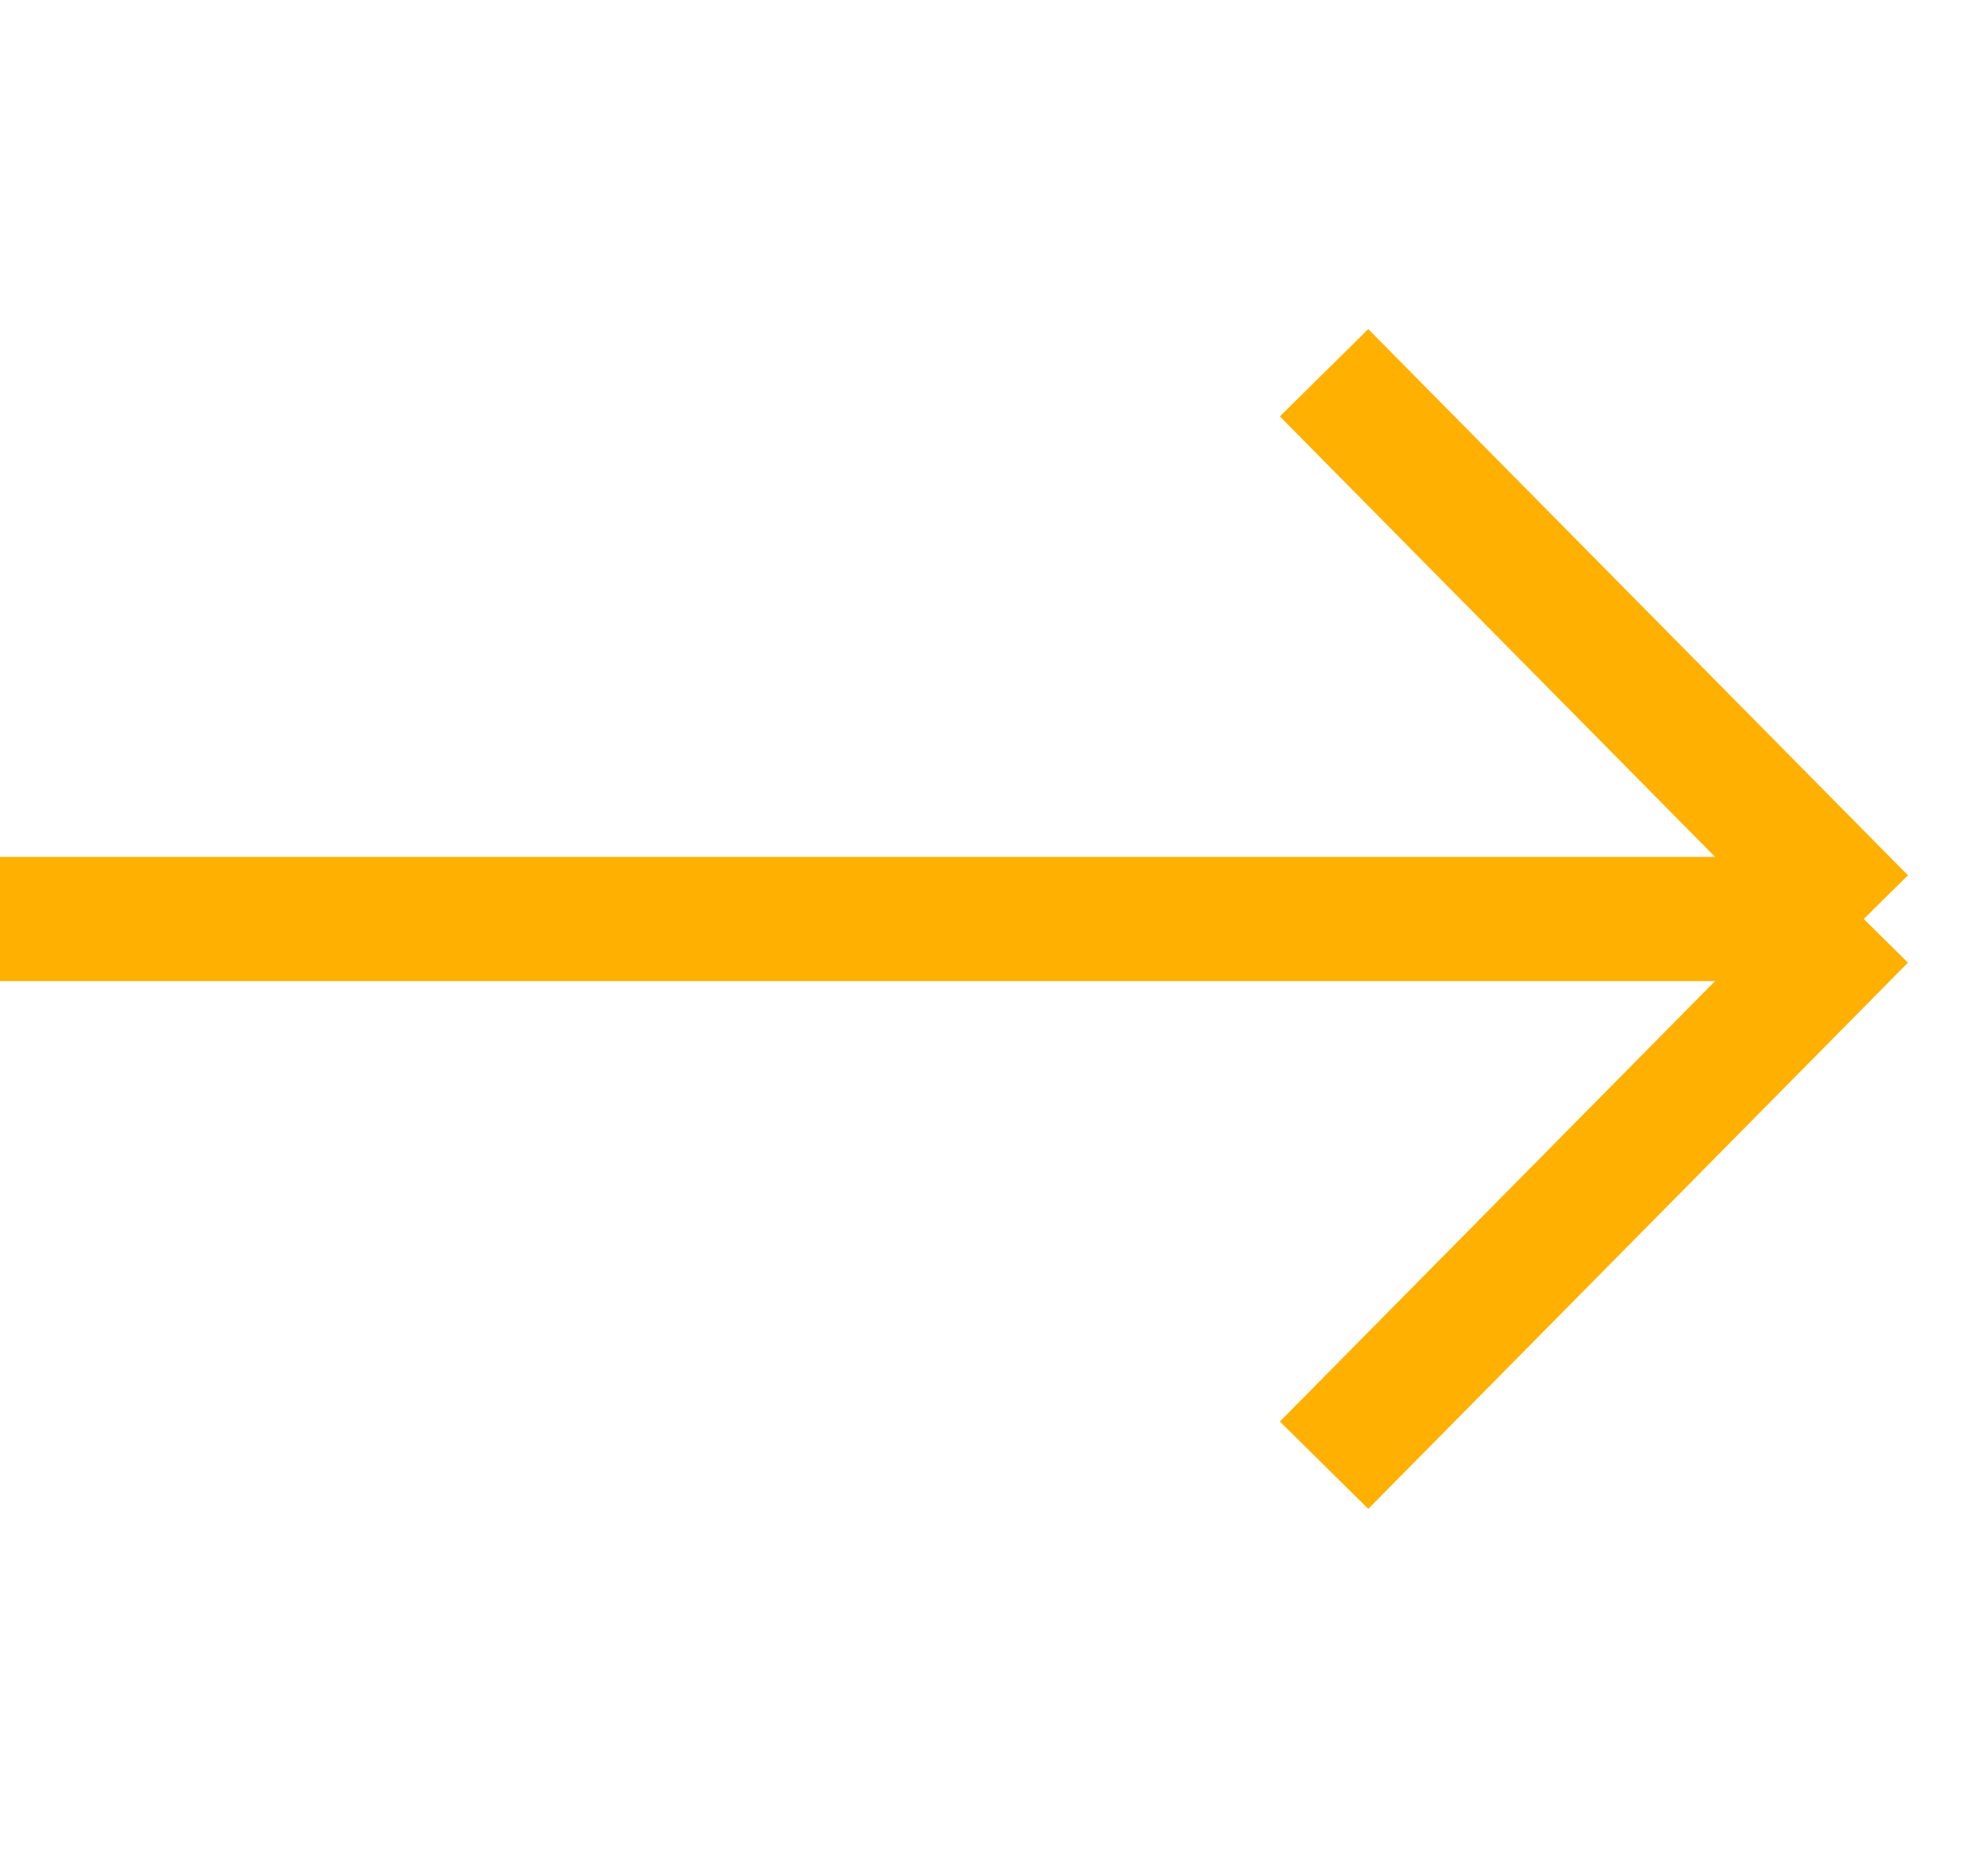
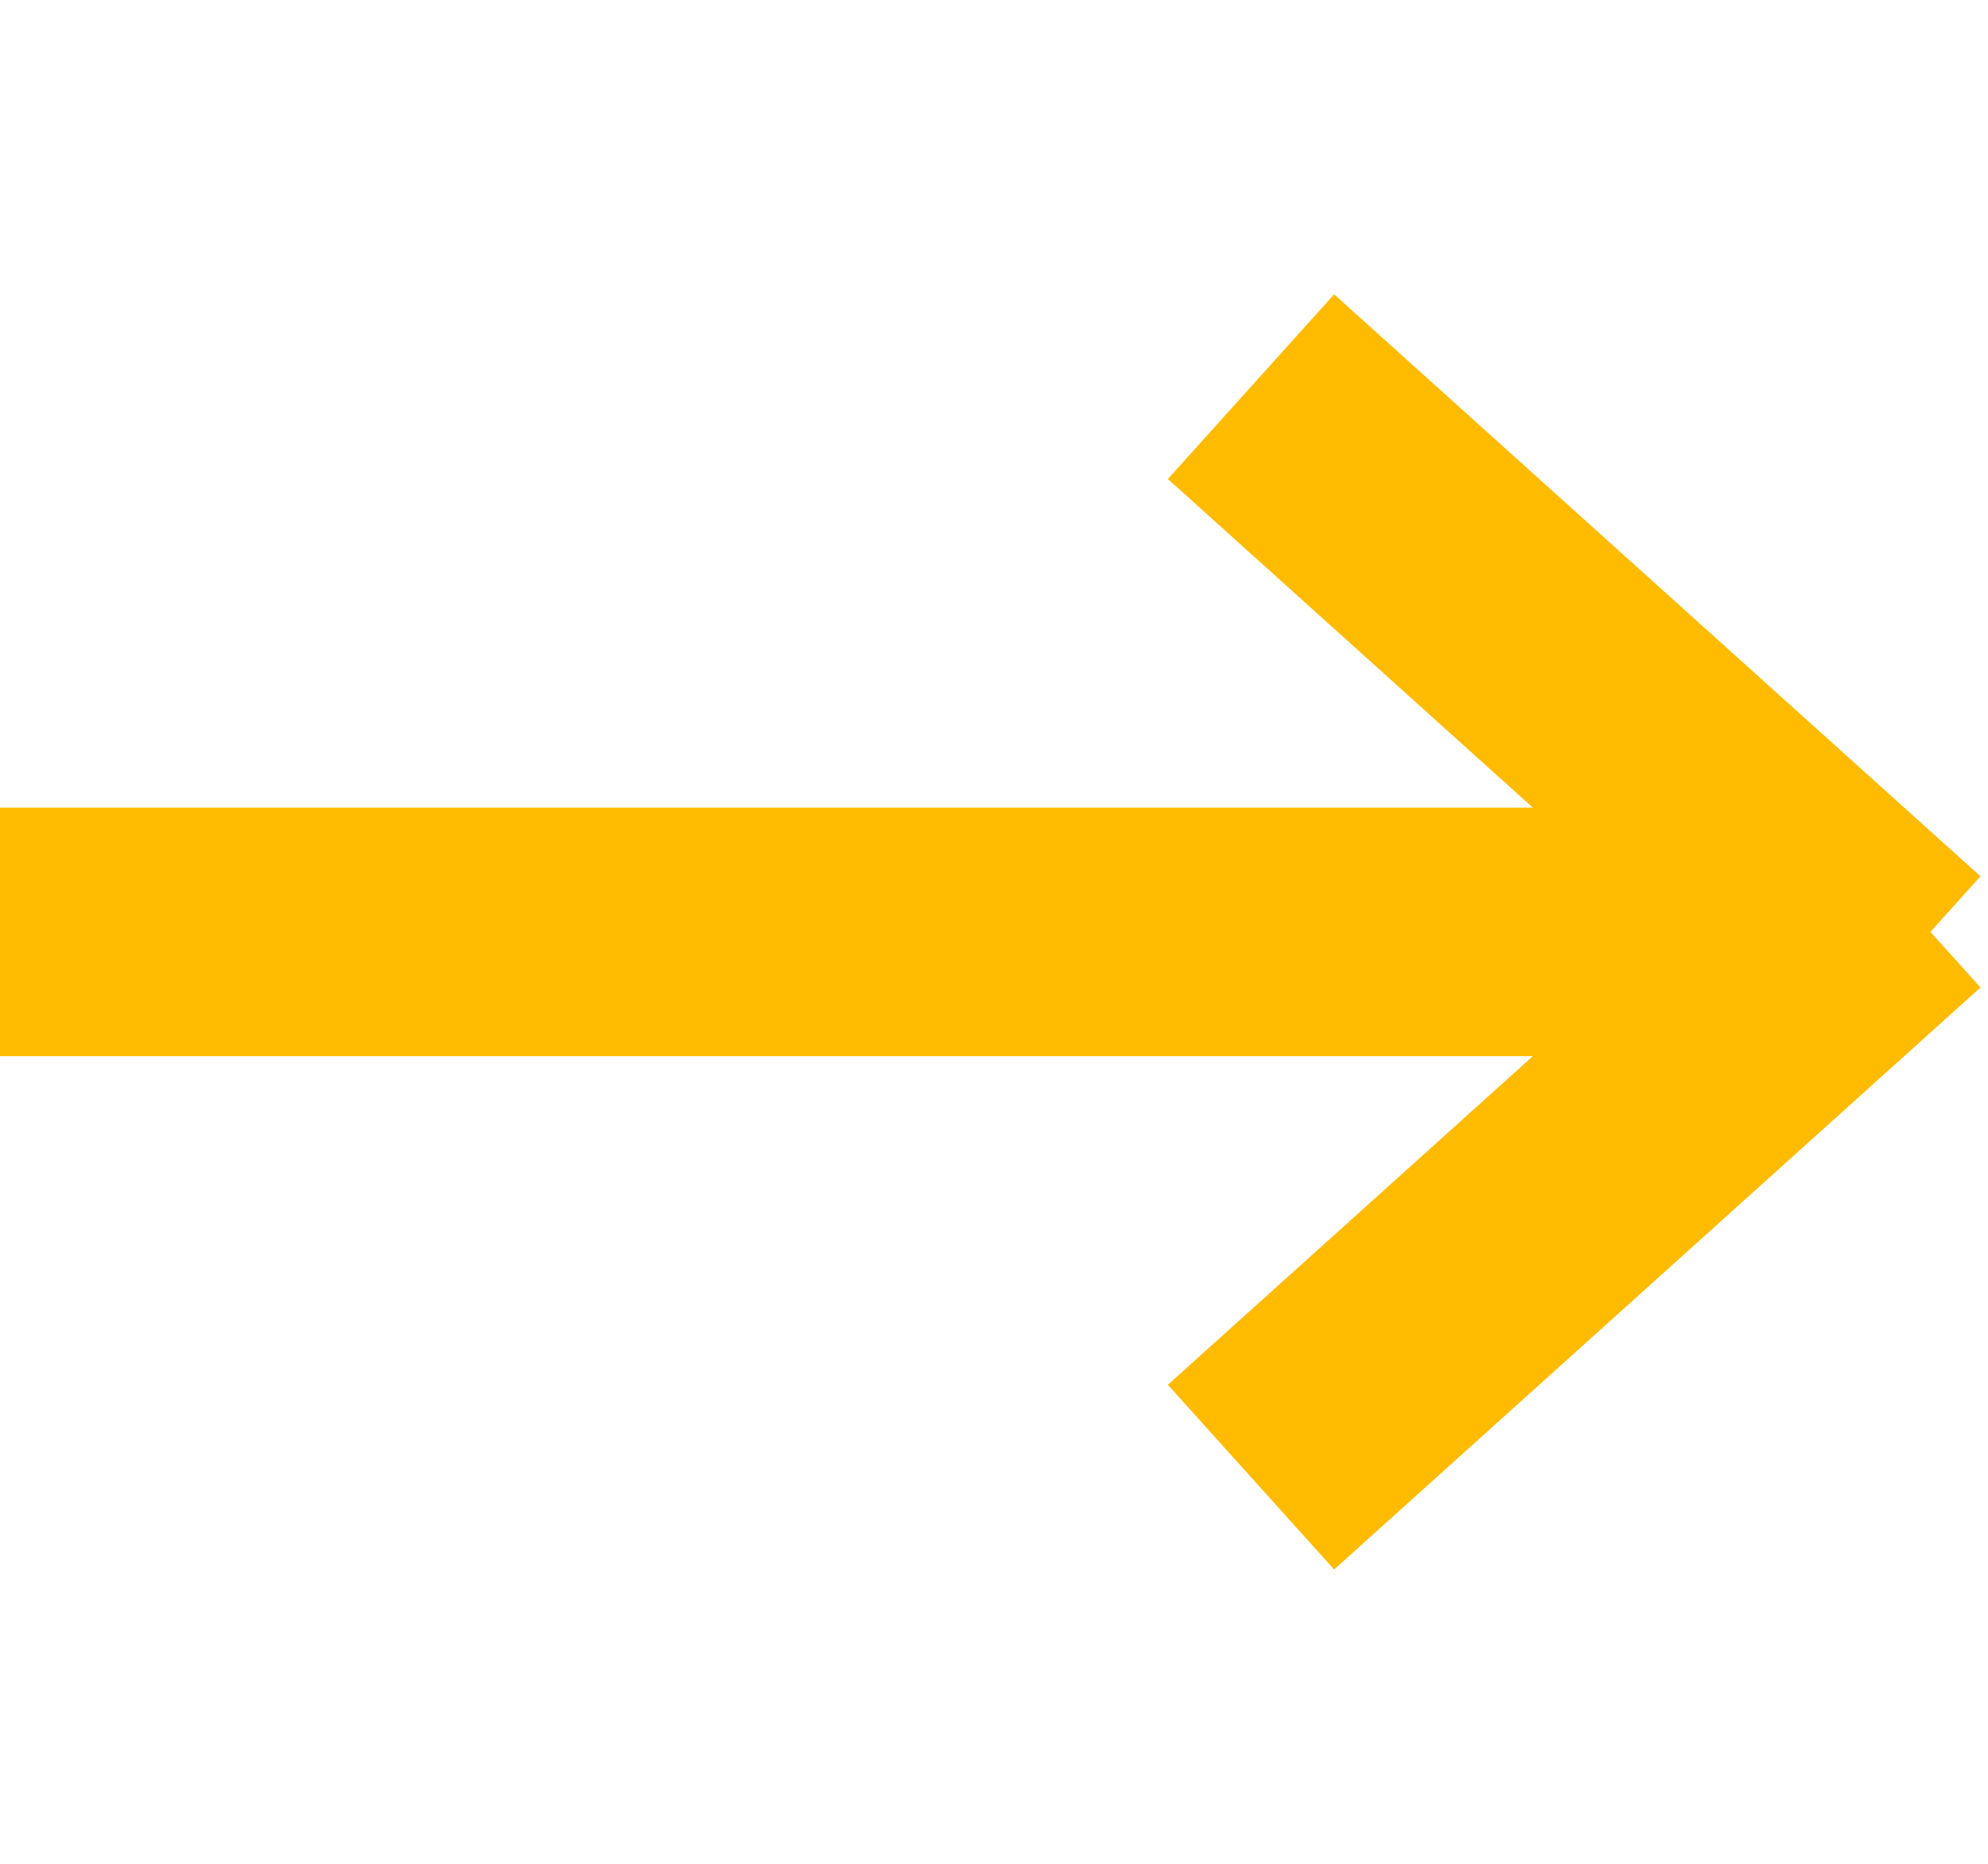
- <svg xmlns="http://www.w3.org/2000/svg" width="32" height="30" viewBox="0 0 32 30" fill="none">
-   <path d="M0 14.792H30M30 14.792L21.313 6M30 14.792L21.313 23.584" stroke="#FFB000" stroke-width="2" />
+ <svg xmlns="http://www.w3.org/2000/svg" width="32" height="30" viewBox="0 0 32 30">
+   <line x1="0" x2="30" y1="15" y2="15" stroke="#ffbb00" stroke-width="4" />
+   <line x1="16" x2="30" y1="15" y2="15" stroke="#ffbb00" stroke-width="4" transform="rotate(42,29.5,16)" />
+   <line x1="16" x2="30" y1="15" y2="15" stroke="#ffbb00" stroke-width="4" transform="rotate(318,29.5,14)" />
</svg>
